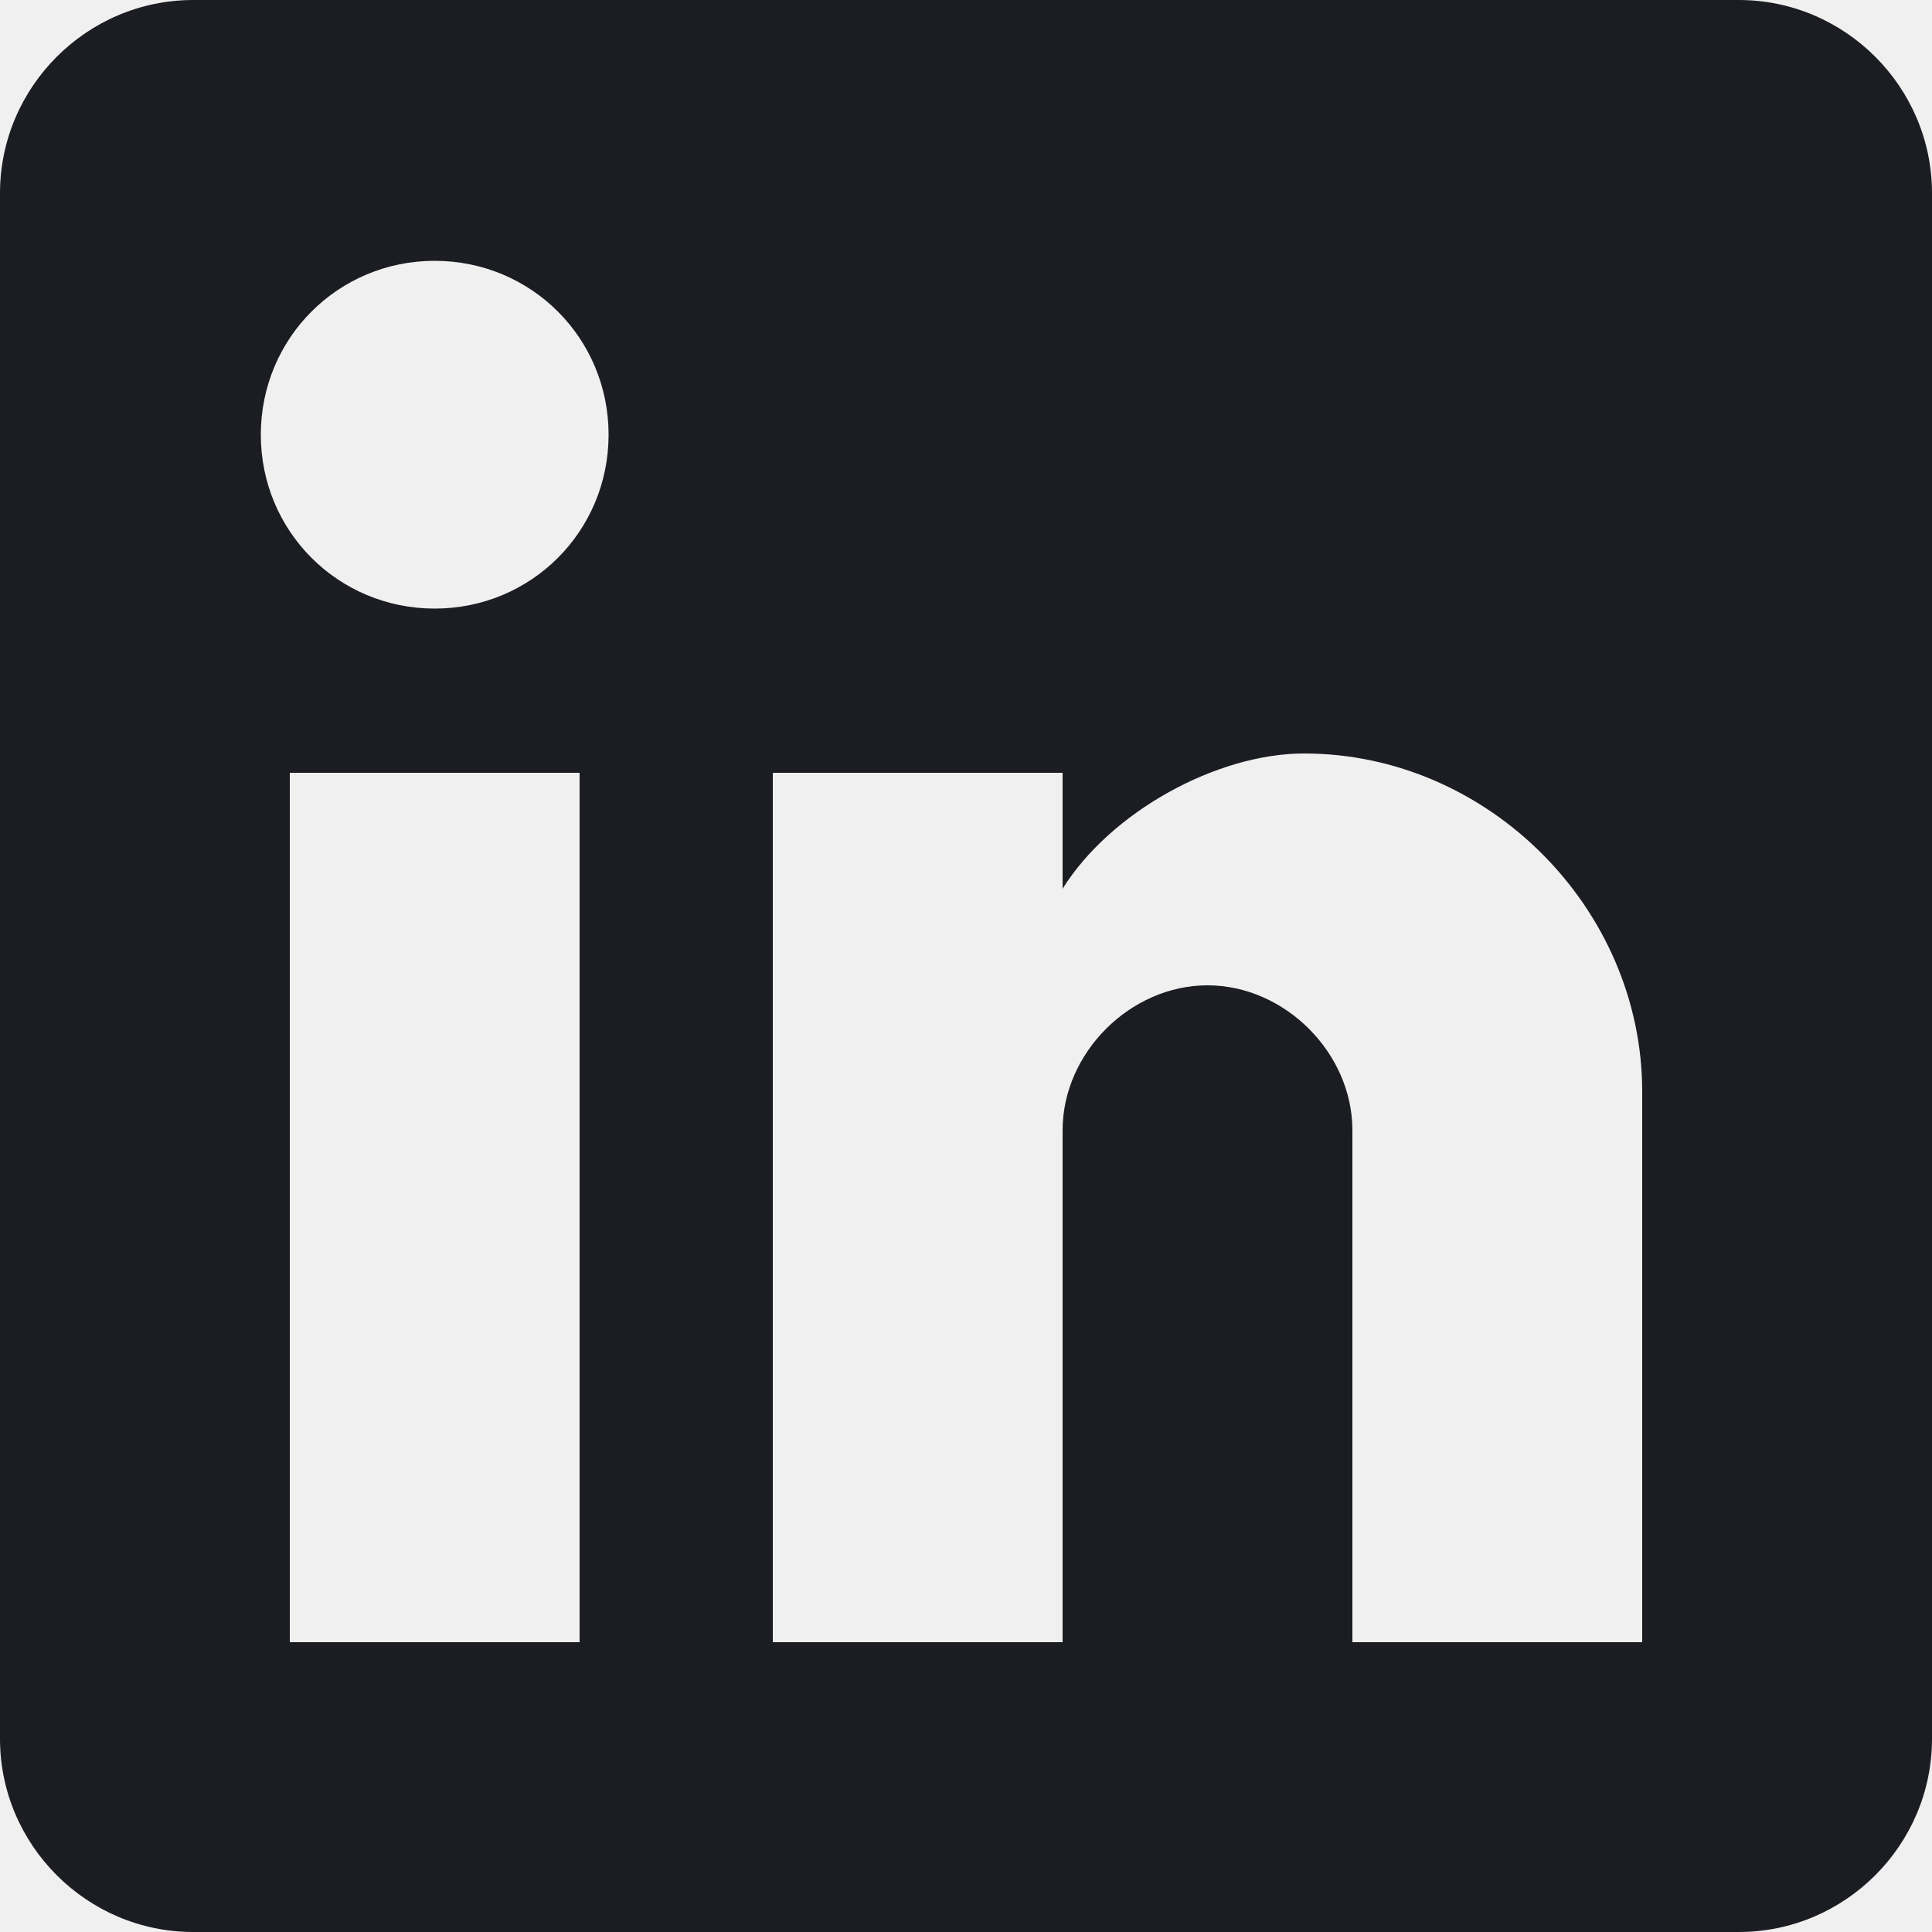
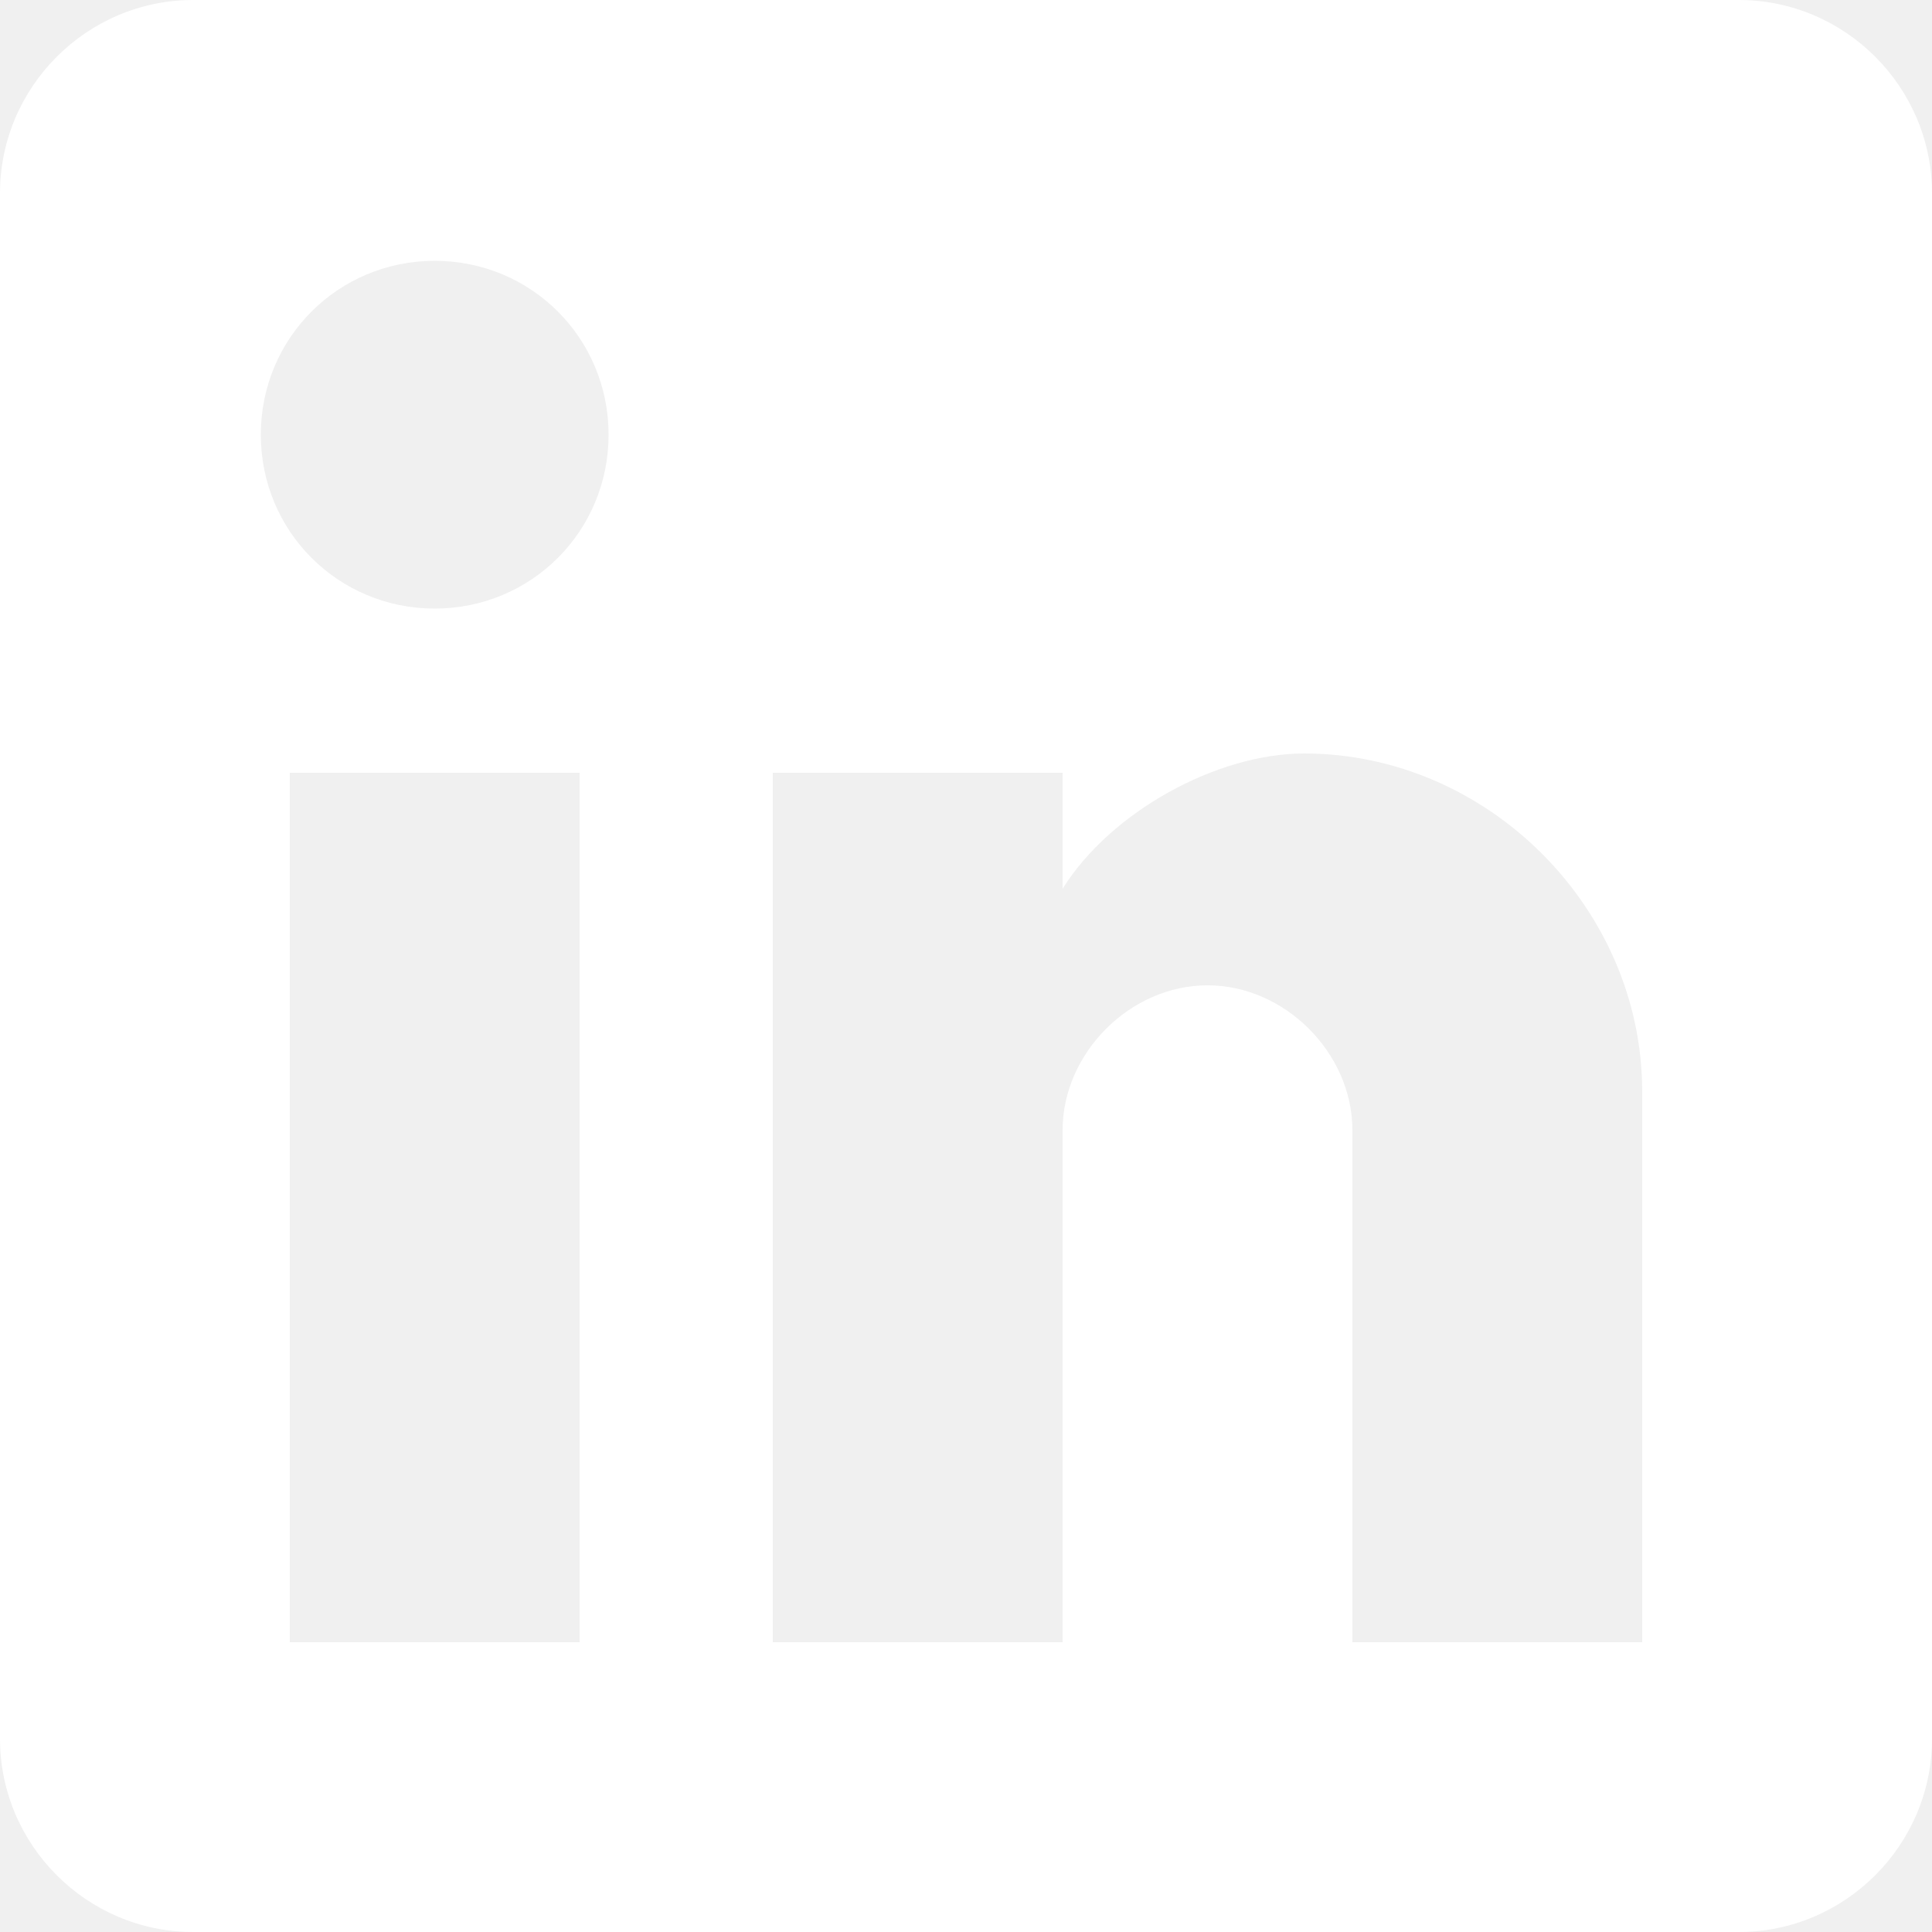
<svg xmlns="http://www.w3.org/2000/svg" width="32" height="32" viewBox="0 0 32 32" fill="none">
-   <path fill-rule="evenodd" clip-rule="evenodd" d="M3.2 0H28.8C30.56 0 32 1.44 32 3.2V28.8C32 30.56 30.56 32 28.8 32H3.2C1.44 32 0 30.56 0 28.8V3.2C0 1.44 1.44 0 3.2 0ZM9.6 27.2V12.8H4.8V27.2H9.6ZM7.2 10.08C5.6 10.08 4.32 8.8 4.32 7.2C4.32 5.6 5.6 4.32 7.2 4.32C8.8 4.32 10.08 5.6 10.08 7.2C10.08 8.8 8.8 10.08 7.2 10.08ZM22.4 27.2H27.2V18.08C27.2 15.04 24.64 12.48 21.6 12.48C20.16 12.48 18.4 13.44 17.6 14.72V12.8H12.8V27.2H17.6V18.72C17.6 17.44 18.72 16.32 20 16.32C21.28 16.32 22.4 17.44 22.4 18.72V27.2Z" fill="#1B1D23" />
+   <path fill-rule="evenodd" clip-rule="evenodd" d="M3.2 0H28.8C30.56 0 32 1.44 32 3.2V28.8C32 30.56 30.56 32 28.8 32H3.2C1.44 32 0 30.56 0 28.8V3.2C0 1.44 1.44 0 3.2 0ZM9.6 27.2V12.8H4.8V27.2H9.6ZM7.2 10.08C5.6 10.08 4.32 8.8 4.32 7.2C4.32 5.6 5.6 4.32 7.2 4.32C8.8 4.32 10.08 5.6 10.08 7.2C10.08 8.8 8.8 10.08 7.2 10.08ZM22.4 27.2H27.2V18.08C27.2 15.04 24.64 12.48 21.6 12.48C20.16 12.48 18.4 13.44 17.6 14.72V12.8H12.8V27.2H17.6V18.72C17.6 17.44 18.72 16.32 20 16.32C21.28 16.32 22.4 17.44 22.4 18.72V27.2Z" fill="#ffffff" />
</svg>
